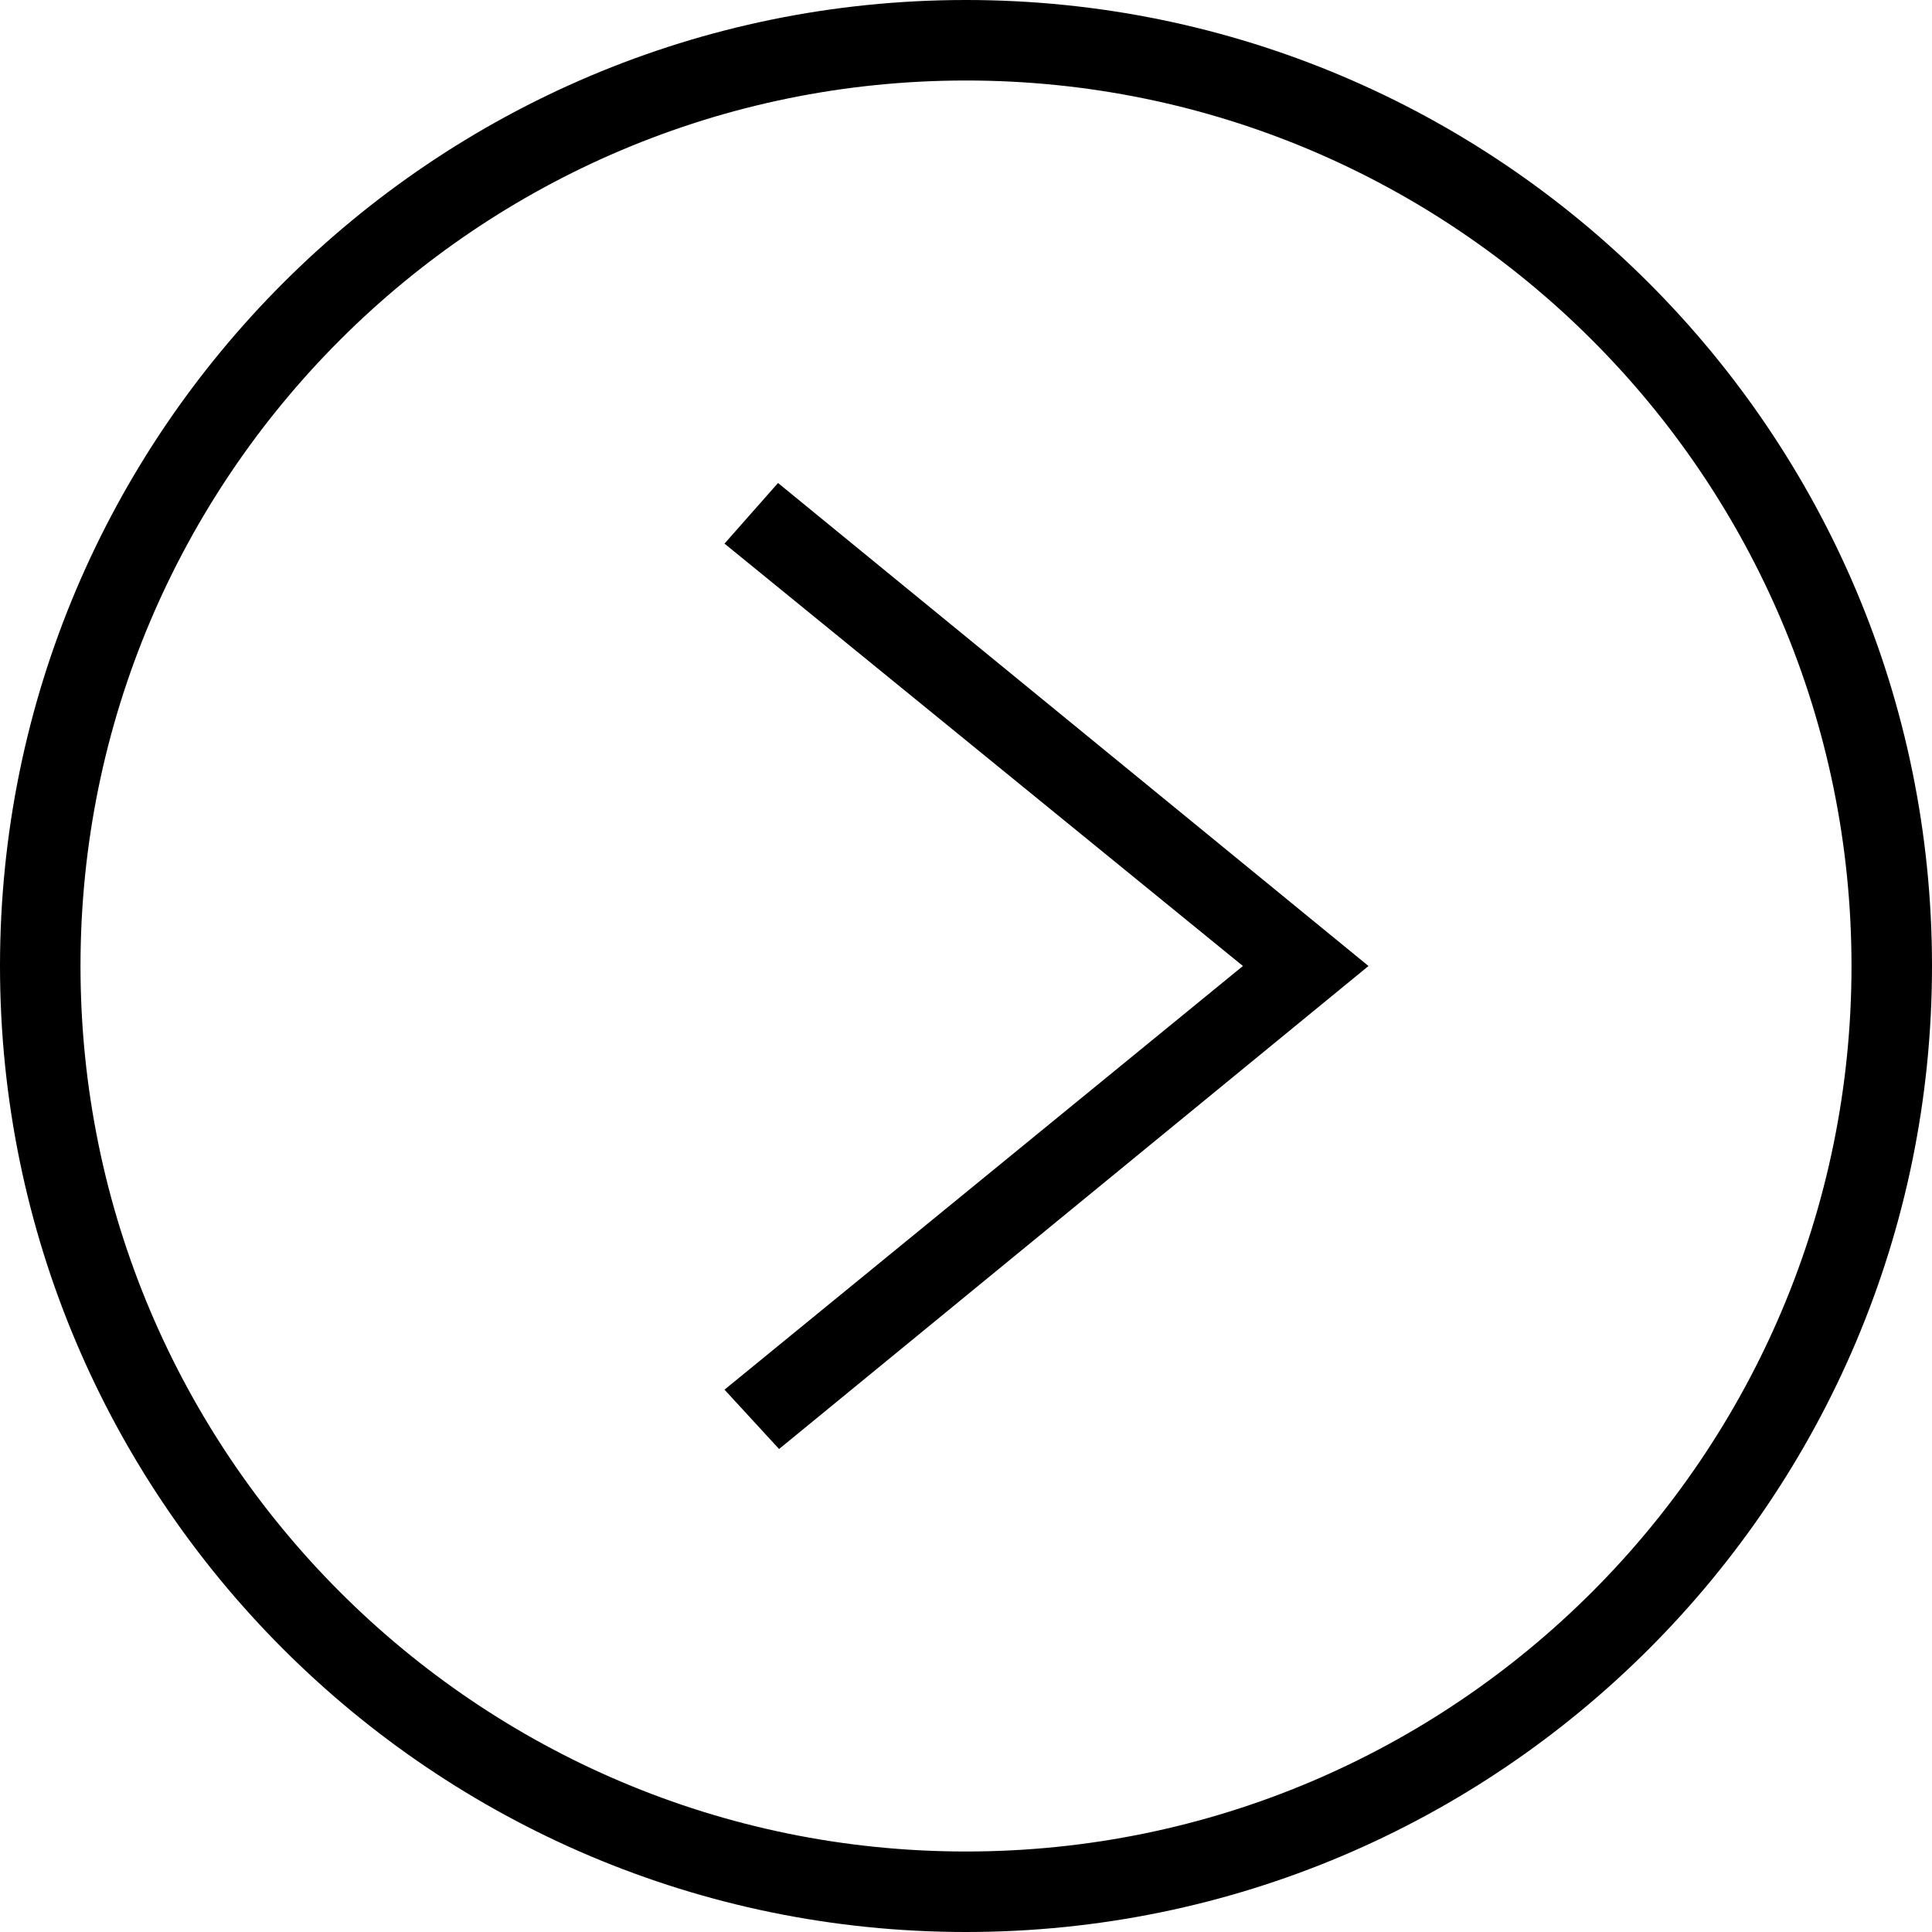
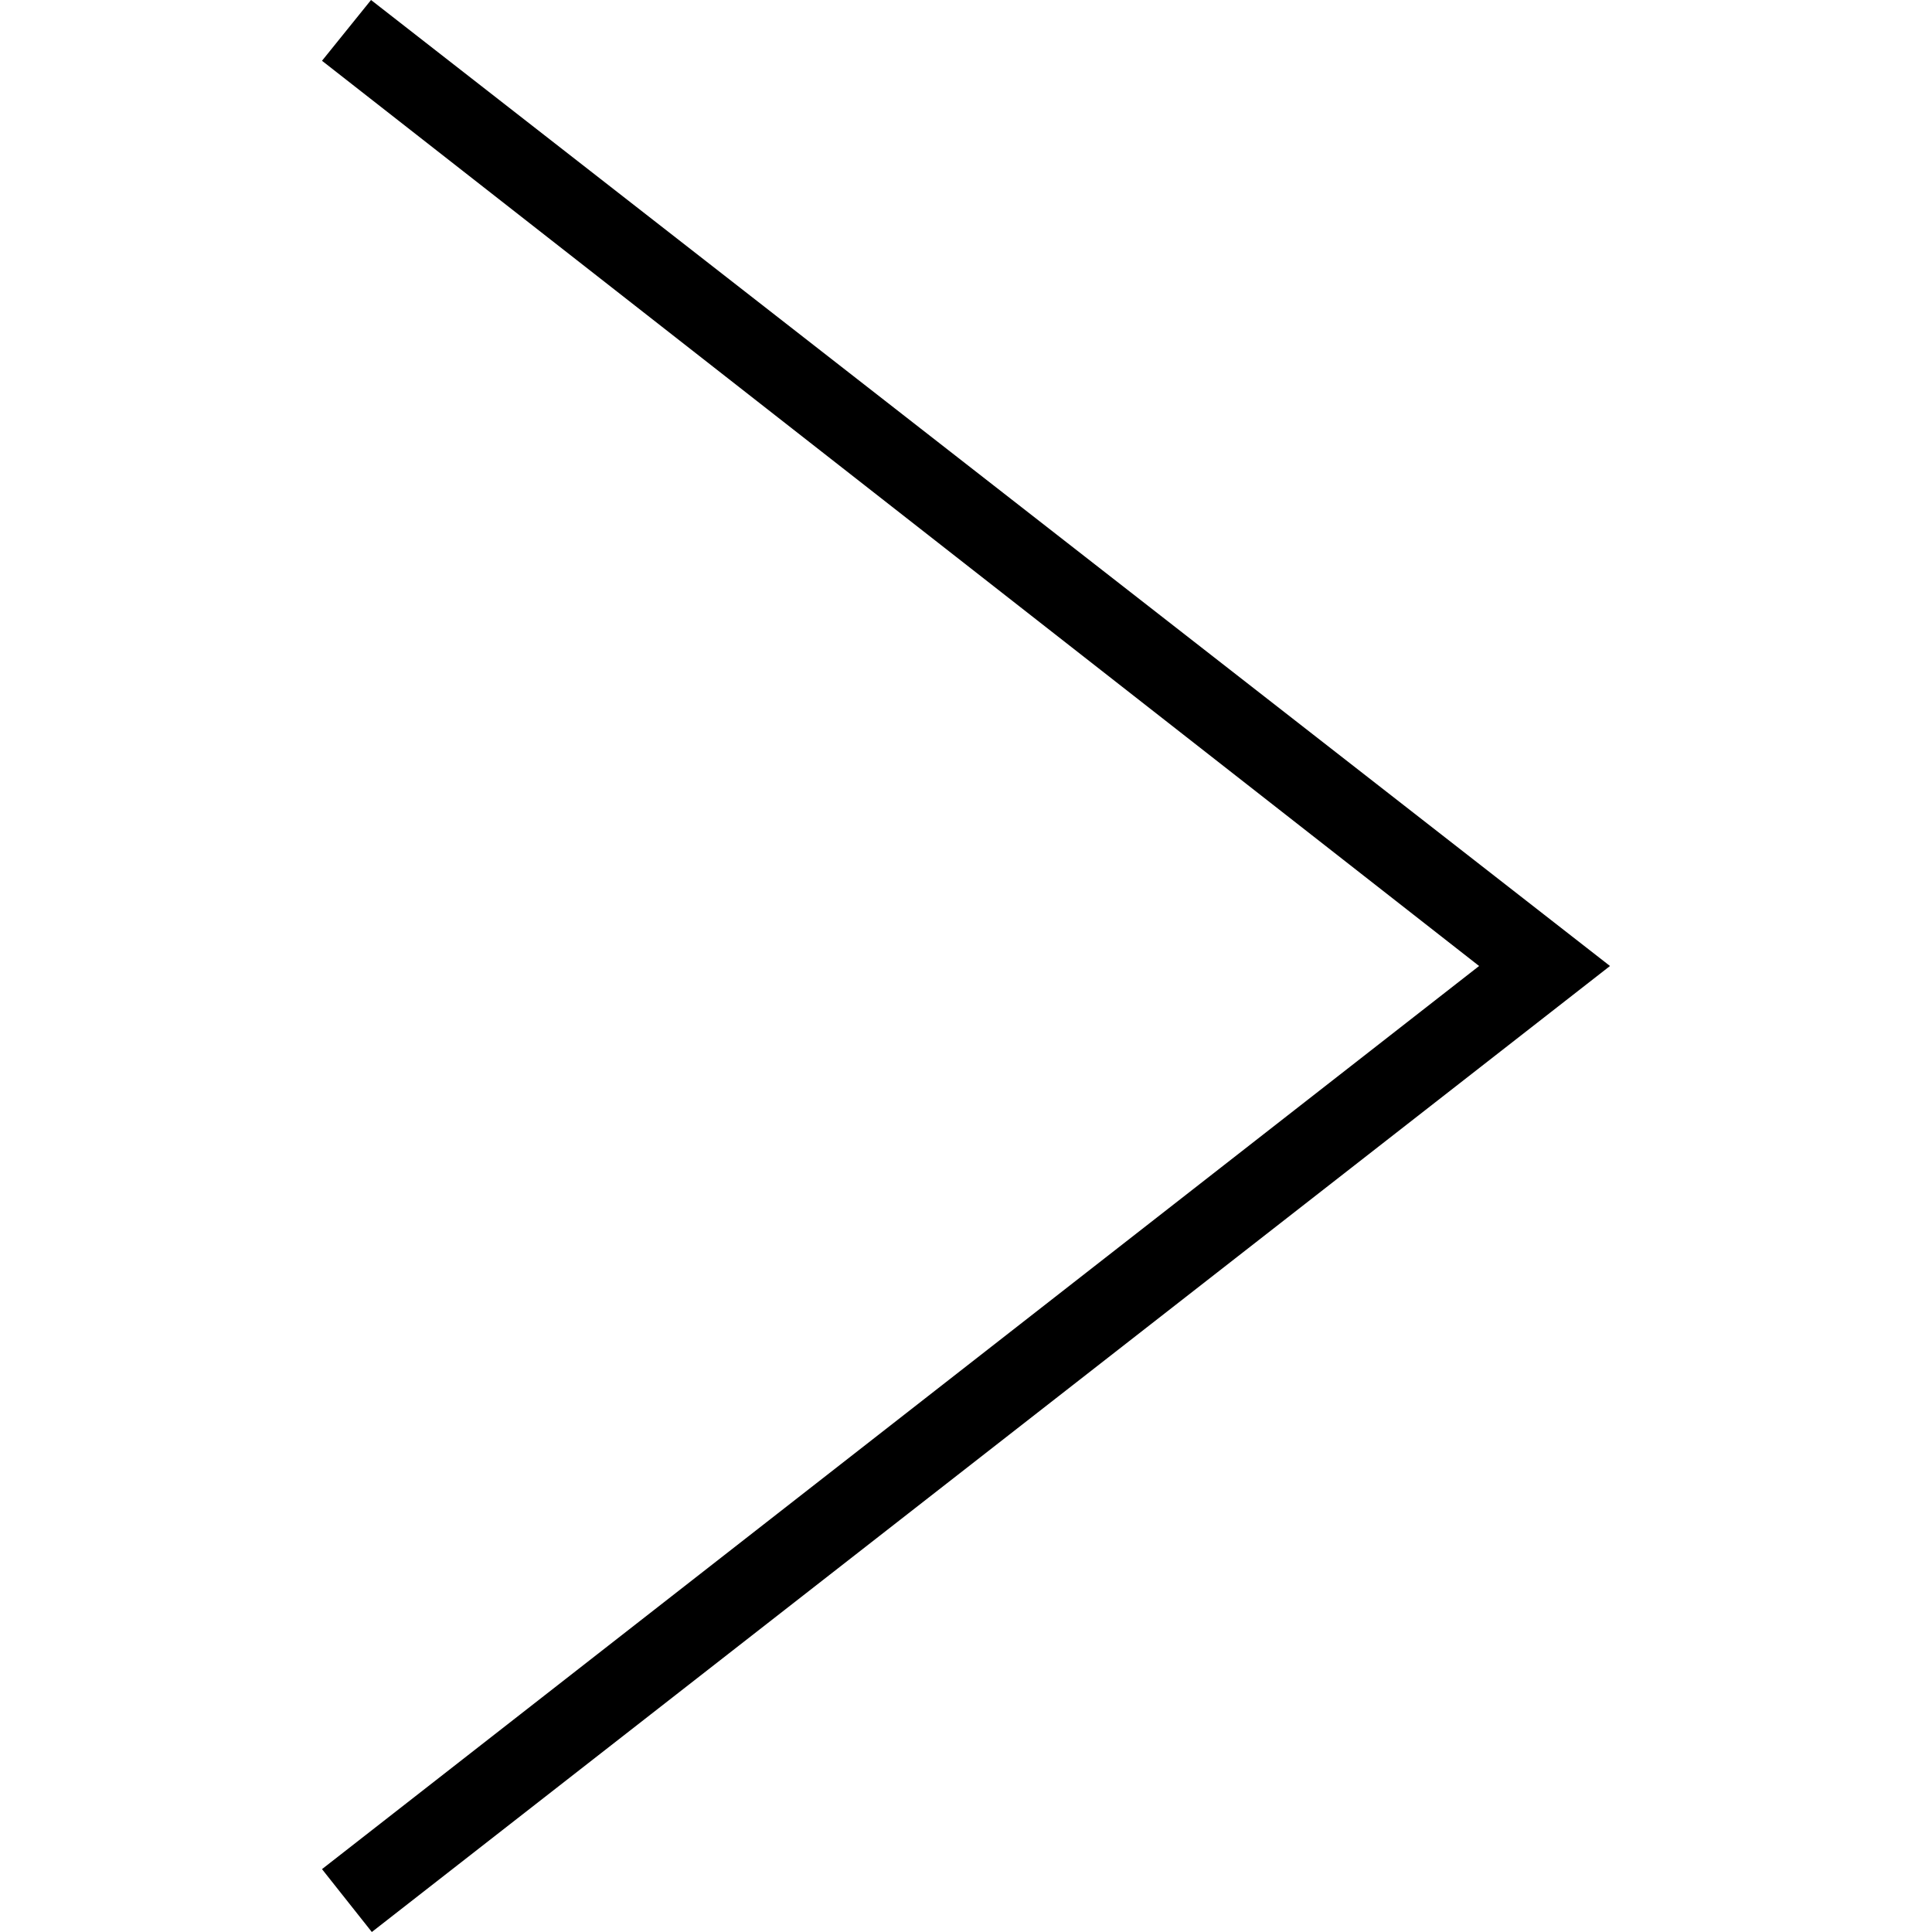
<svg xmlns="http://www.w3.org/2000/svg" width="24" height="24" fill-rule="evenodd" clip-rule="evenodd">
-   <path d="M12 0c6.623 0 12 5.377 12 12s-5.377 12-12 12-12-5.377-12-12 5.377-12 12-12zm0 1c6.071 0 11 4.929 11 11s-4.929 11-11 11-11-4.929-11-11 4.929-11 11-11zm-3 5.753l6.44 5.247-6.44 5.263.678.737 7.322-6-7.335-6-.665.753z" />
+   <path d="M4 .755l14.374 11.245-14.374 11.219.619.781 15.381-12-15.391-12-.609.755z" />
</svg>
